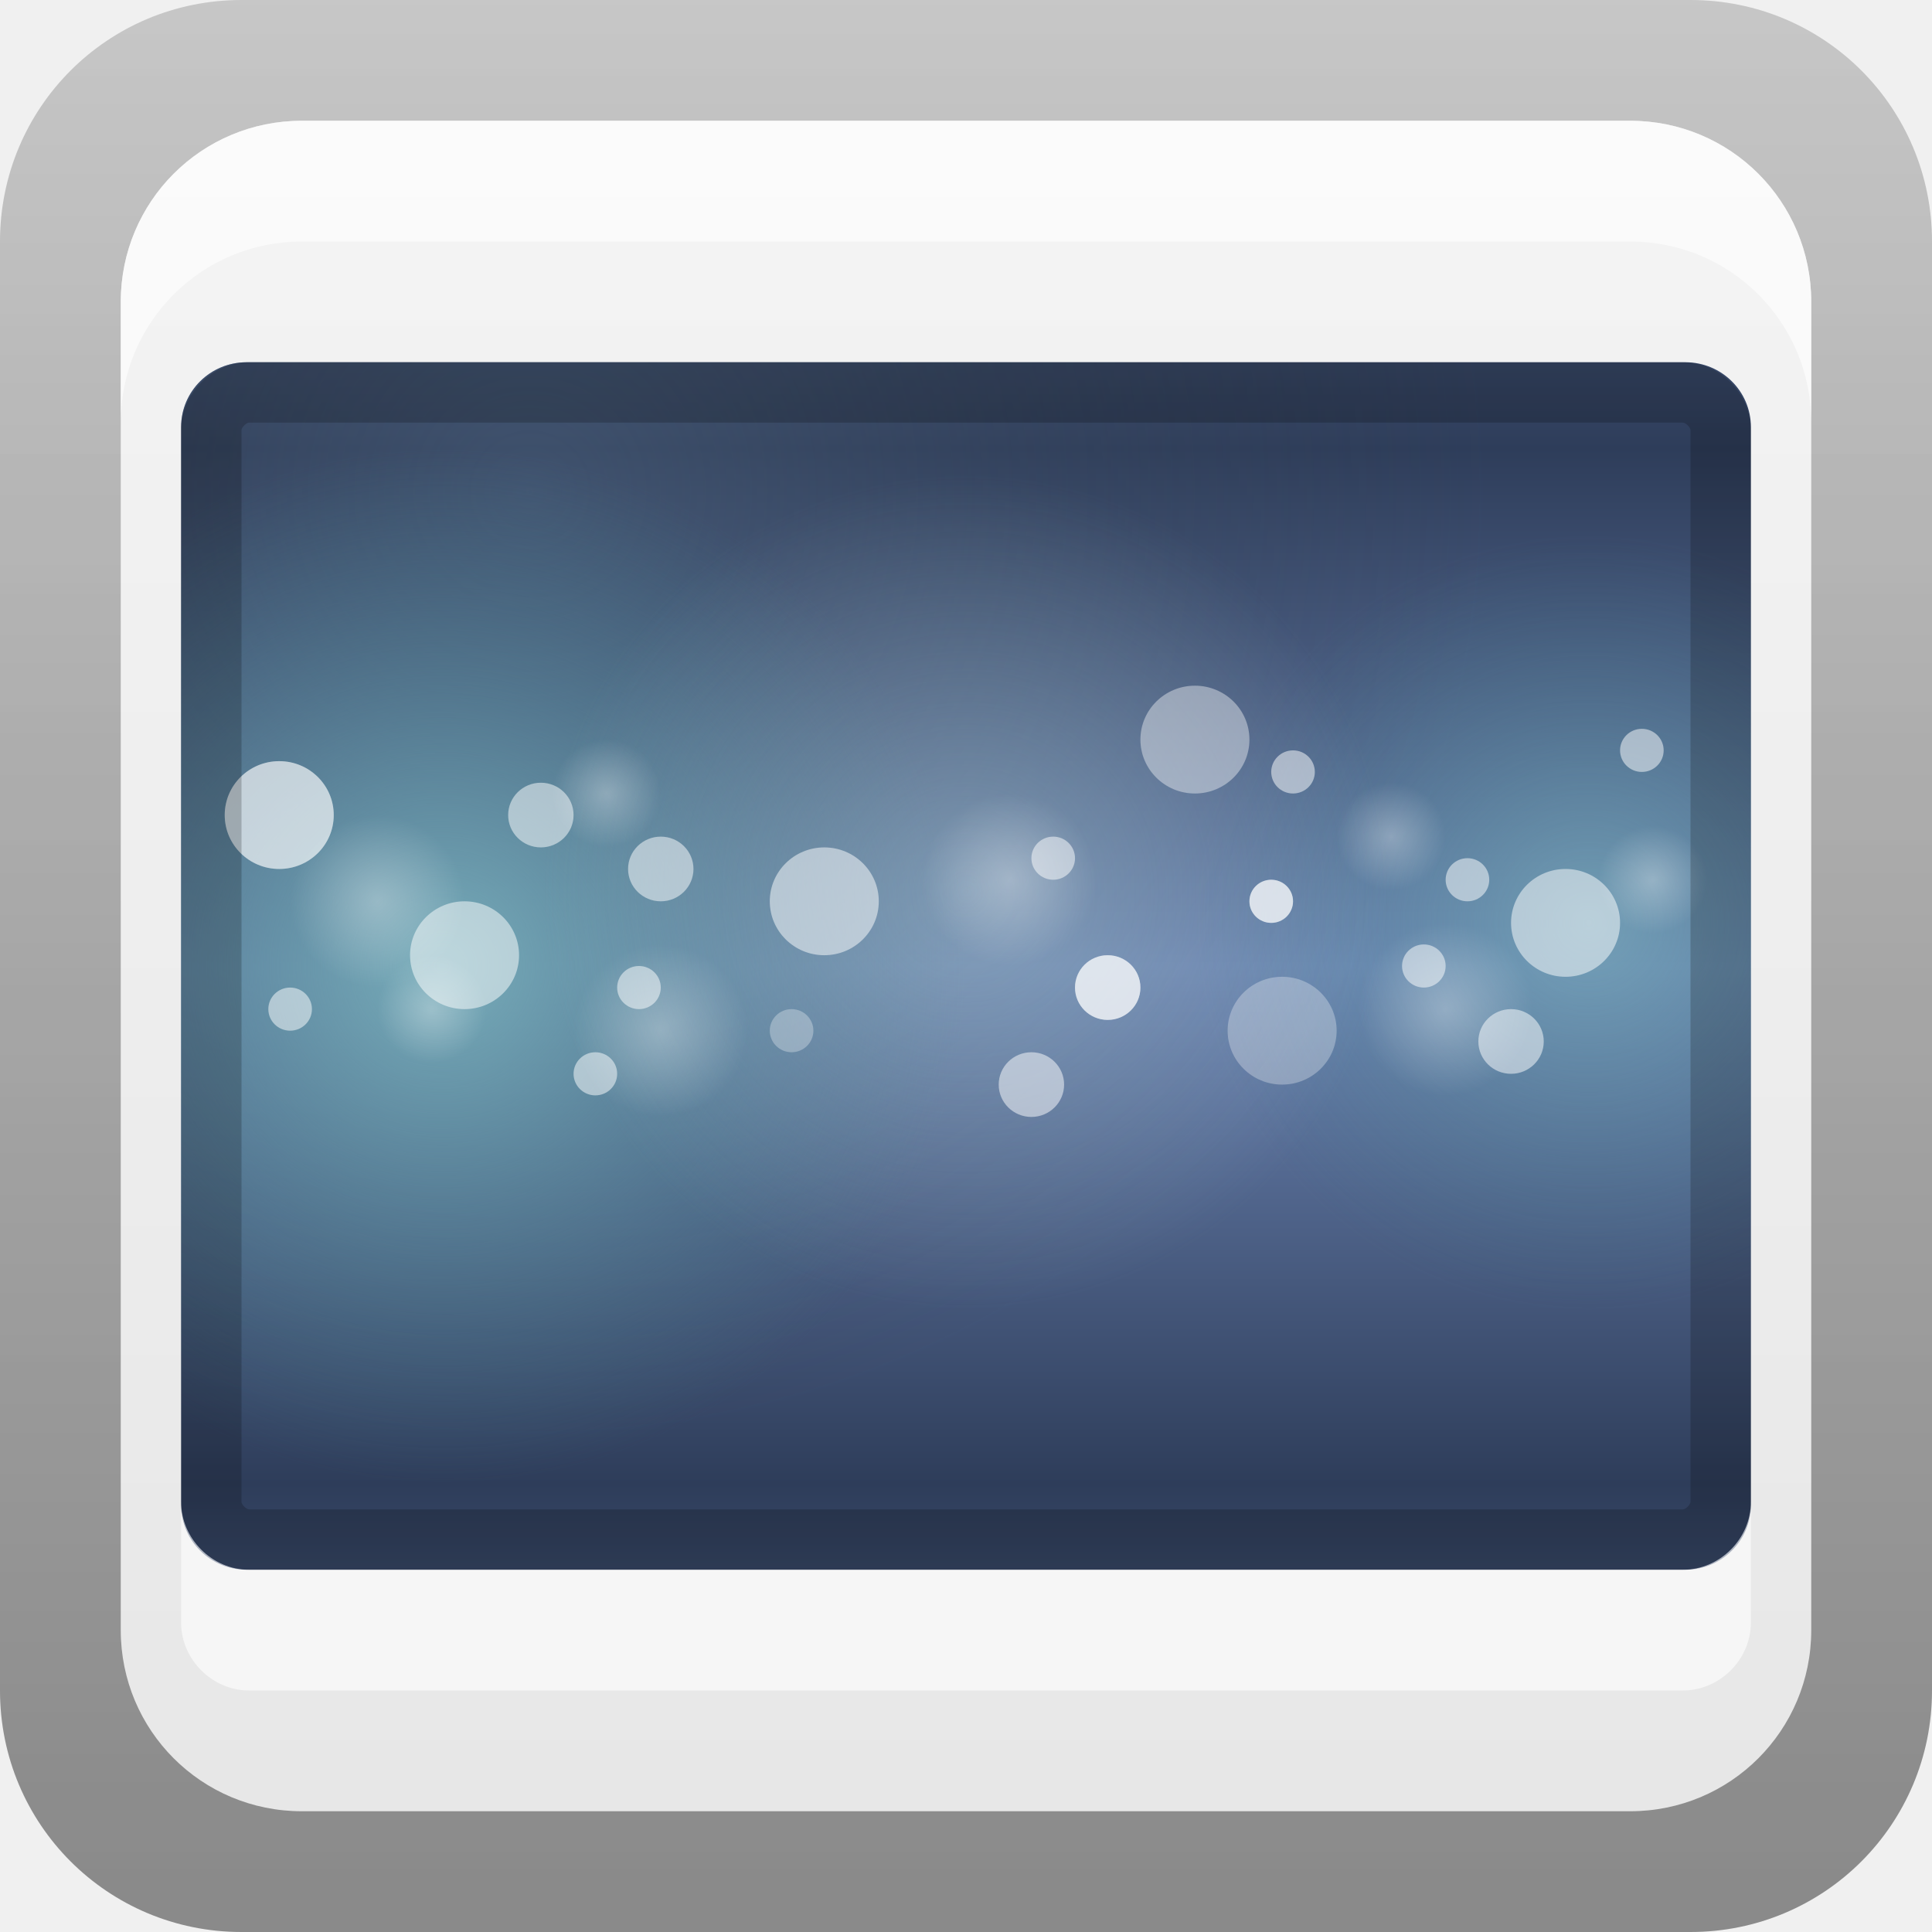
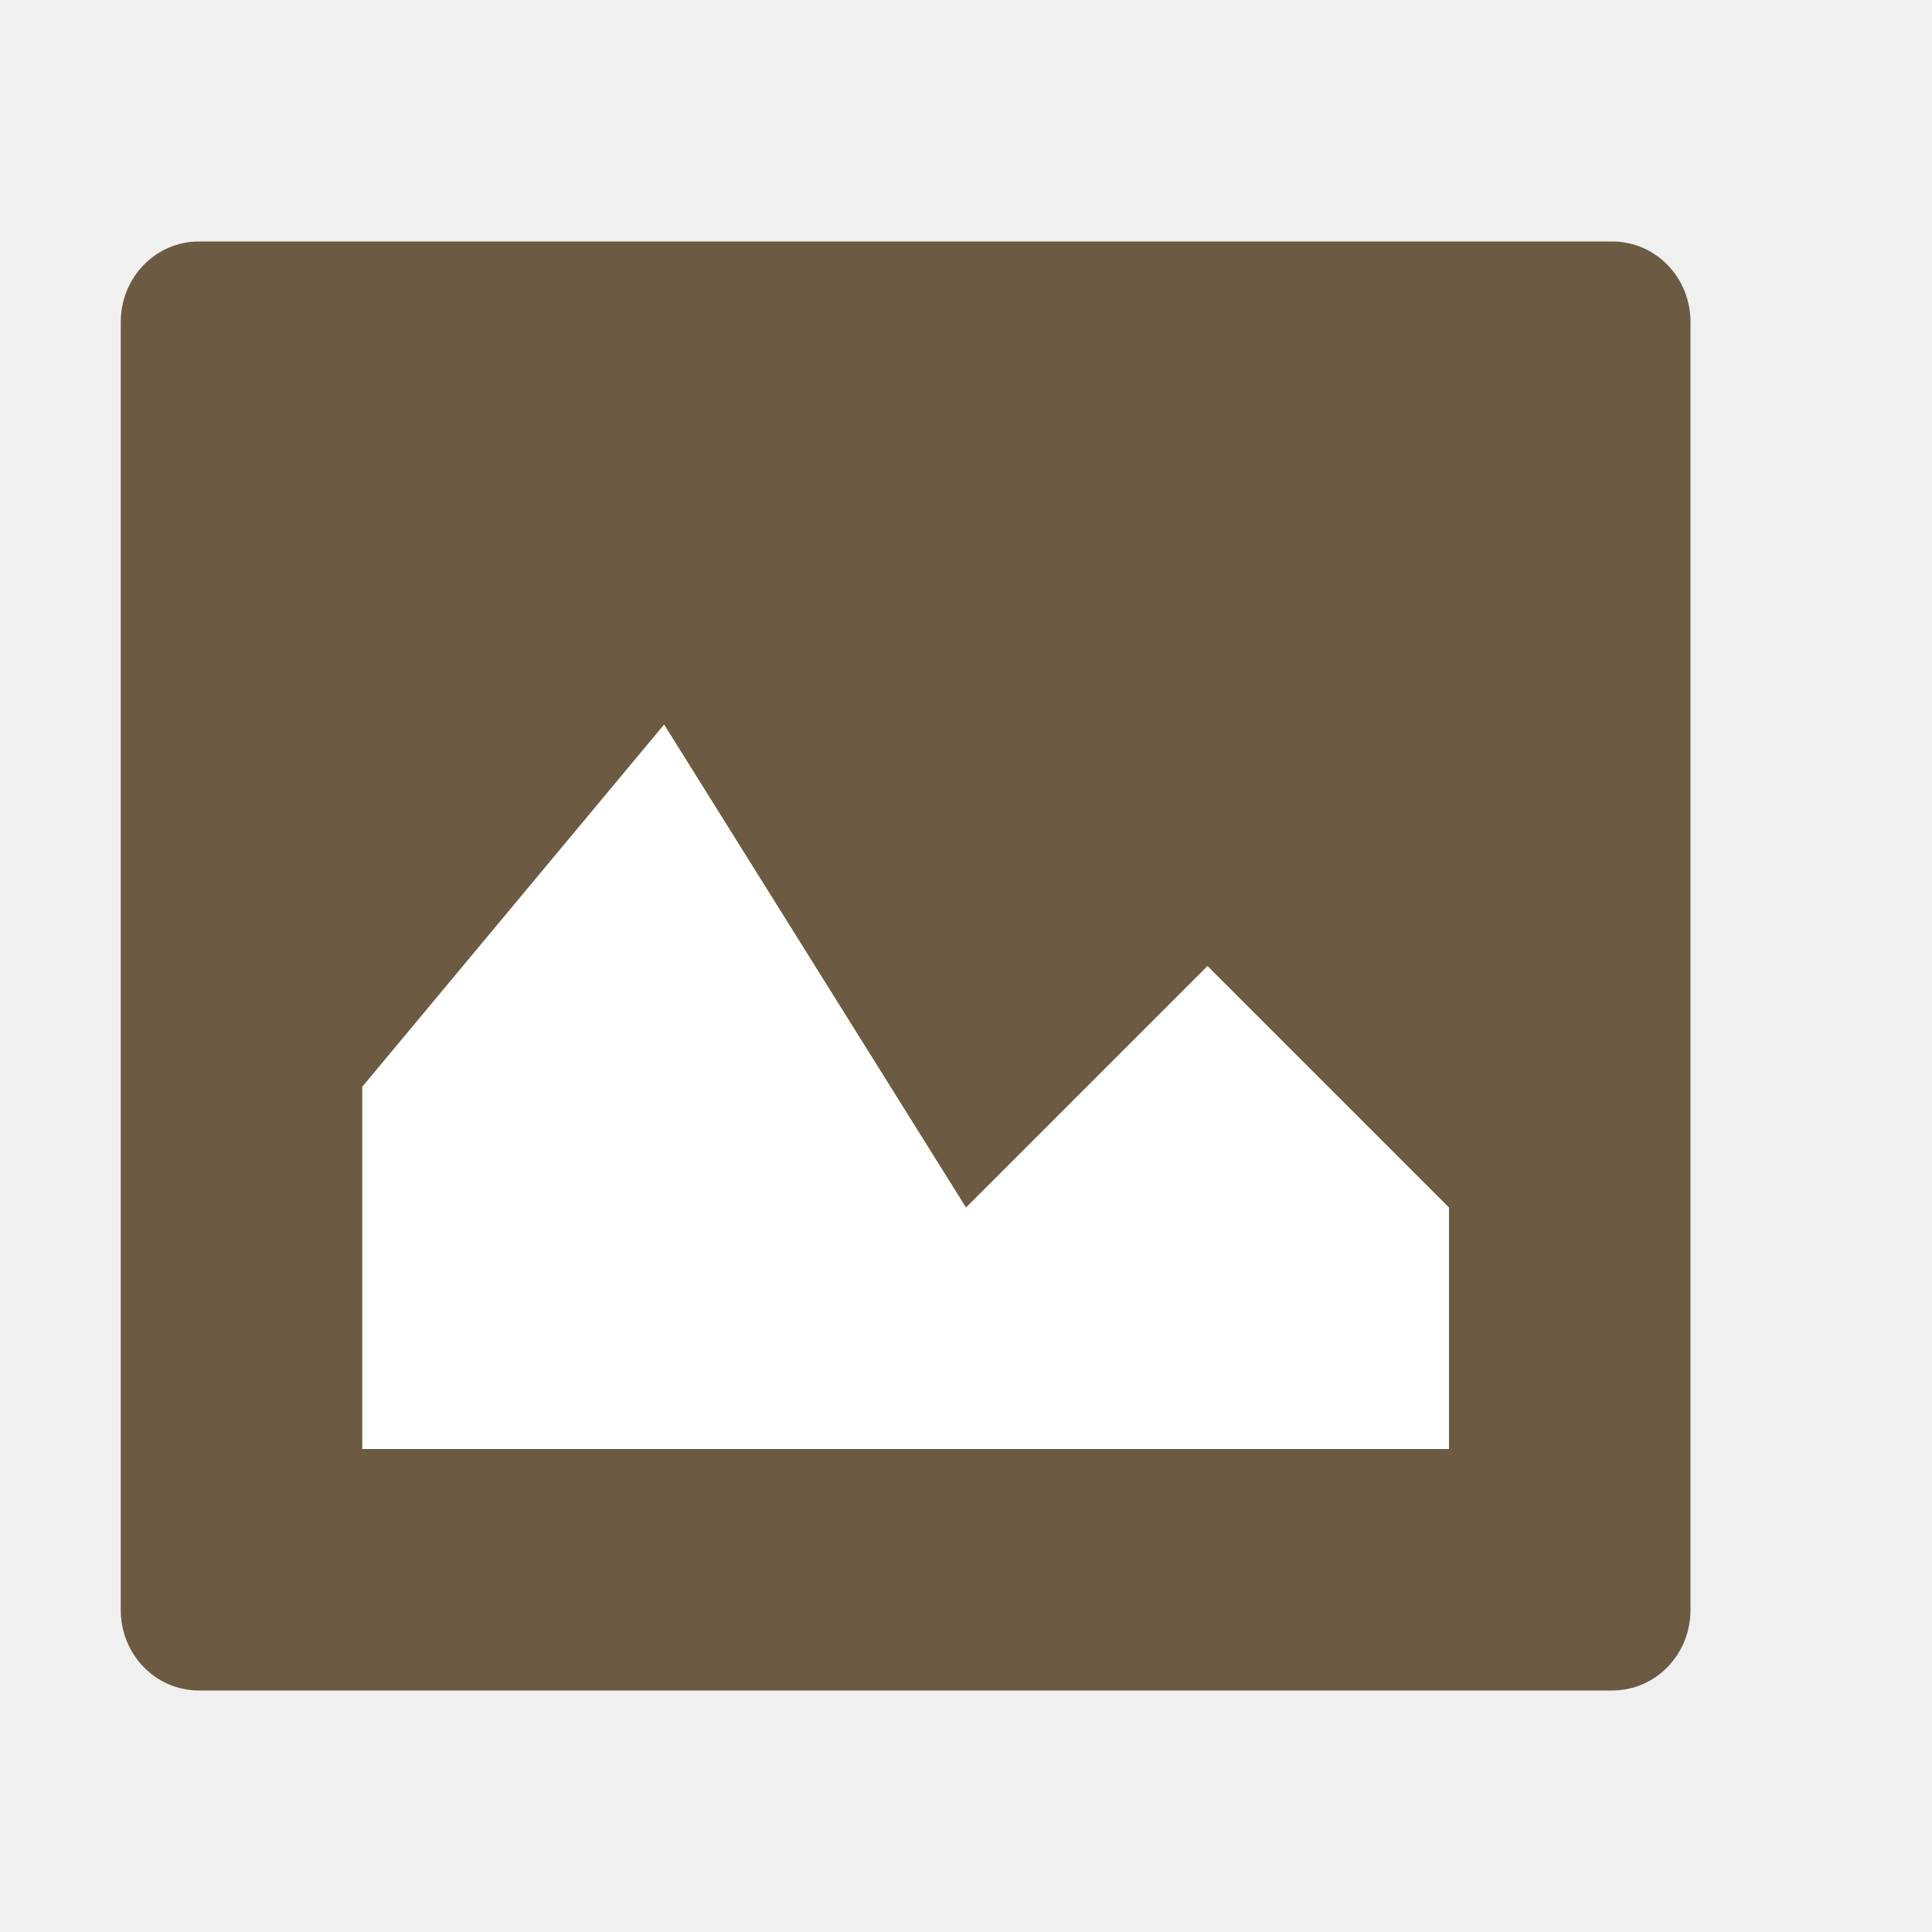
- <svg xmlns="http://www.w3.org/2000/svg" xmlns:xlink="http://www.w3.org/1999/xlink" width="16" height="16" id="svg2" version="1.0" style="display:inline">
-   <defs id="defs4">
-     <linearGradient id="linearGradient3327">
-       <stop style="stop-color:#000000;stop-opacity:1;" offset="0" id="stop3330" />
-       <stop style="stop-color:#000000;stop-opacity:0;" offset="1" id="stop3333" />
-     </linearGradient>
-     <linearGradient id="ButtonColor" x1="10.32" y1="21" x2="10.32" y2="0.999" gradientUnits="userSpaceOnUse">
-       <stop style="stop-color:#e6e6e6;stop-opacity:1;" offset="0" id="stop3189" />
-       <stop style="stop-color:#f5f5f5;stop-opacity:1;" offset="1" id="stop3191" />
-     </linearGradient>
-     <linearGradient xlink:href="#linearGradient3327" id="linearGradient3192" x1="9.057" y1="10.203" x2="9.057" y2="-12.199" gradientUnits="userSpaceOnUse" gradientTransform="translate(0,5.800655)" />
-     <linearGradient xlink:href="#ButtonColor" id="linearGradient3204" x1="1" y1="9" x2="15" y2="9" gradientUnits="userSpaceOnUse" gradientTransform="translate(-16,-1)" />
-     <linearGradient xlink:href="#ButtonColor" id="linearGradient3173" gradientUnits="userSpaceOnUse" gradientTransform="translate(-16,-1)" x1="1" y1="9" x2="15" y2="9" />
-     <linearGradient xlink:href="#ButtonColor" id="linearGradient3177" gradientUnits="userSpaceOnUse" gradientTransform="translate(-16,-1)" x1="1" y1="9" x2="15" y2="9" />
-     <linearGradient xlink:href="#ButtonColor" id="linearGradient3179" gradientUnits="userSpaceOnUse" gradientTransform="matrix(0,-1,1,0,-1,16)" x1="1" y1="9" x2="15" y2="9" />
-     <linearGradient xlink:href="#linearGradient3327" id="linearGradient3612" x1="8" y1="15" x2="8" y2="-1" gradientUnits="userSpaceOnUse" />
-     <linearGradient xlink:href="#ButtonColor-5" id="linearGradient3204-0" x1="1" y1="9" x2="16.956" y2="9" gradientUnits="userSpaceOnUse" gradientTransform="translate(-17,-2)" />
-     <linearGradient id="ButtonColor-5" x1="10.32" y1="21" x2="10.32" y2="0.999" gradientUnits="userSpaceOnUse">
-       <stop style="stop-color:#e6e6e6;stop-opacity:1;" offset="0" id="stop3189-0" />
-       <stop style="stop-color:#f5f5f5;stop-opacity:1;" offset="1" id="stop3191-2" />
-     </linearGradient>
-     <linearGradient y2="-19.304" x2="9.057" y1="10.203" x1="9.057" gradientTransform="translate(-0.499722,5.300655)" gradientUnits="userSpaceOnUse" id="linearGradient2897" xlink:href="#linearGradient3327-7" />
-     <linearGradient id="linearGradient3327-7">
-       <stop style="stop-color:#000000;stop-opacity:1;" offset="0" id="stop3330-6" />
-       <stop style="stop-color:#000000;stop-opacity:0;" offset="1" id="stop3333-8" />
-     </linearGradient>
-     <linearGradient y2="9" x2="16.956" y1="9" x1="1" gradientTransform="translate(-17,-2)" gradientUnits="userSpaceOnUse" id="linearGradient3767" xlink:href="#ButtonColor-5" />
-     <clipPath clipPathUnits="userSpaceOnUse" id="clipPath2952">
-       <rect style="opacity:0.652;color:#000000;fill:#ff0000;fill-opacity:1;fill-rule:nonzero;stroke:none;stroke-width:1;marker:none;visibility:visible;display:inline;overflow:visible;enable-background:accumulate" id="rect2954" width="72" height="56" x="12" y="20" rx="3" ry="3" />
-     </clipPath>
-     <linearGradient xlink:href="#linearGradient3940" id="linearGradient3938" x1="48" y1="48" x2="48" y2="72" gradientUnits="userSpaceOnUse" spreadMethod="reflect" />
-     <linearGradient id="linearGradient3940">
-       <stop id="stop3942" offset="0" style="stop-color:#5184cf;stop-opacity:1" />
-       <stop id="stop3944" offset="1" style="stop-color:#123a76;stop-opacity:1" />
-     </linearGradient>
-     <radialGradient xlink:href="#linearGradient3928" id="radialGradient3934" cx="56" cy="24" fx="56" fy="24" r="16" gradientUnits="userSpaceOnUse" />
-     <linearGradient id="linearGradient3928">
-       <stop style="stop-color:#00ce99;stop-opacity:1;" offset="0" id="stop3930" />
-       <stop style="stop-color:#00805f;stop-opacity:0;" offset="1" id="stop3932" />
-     </linearGradient>
-     <radialGradient xlink:href="#linearGradient3751" id="radialGradient3867" gradientUnits="userSpaceOnUse" cx="60.563" cy="49.721" fx="60.563" fy="49.721" r="19.437" />
-     <linearGradient id="linearGradient3751">
-       <stop style="stop-color:#80e5ff;stop-opacity:1;" offset="0" id="stop3754" />
-       <stop id="stop3869" offset="0.5" style="stop-color:#80e5ff;stop-opacity:0.403;" />
-       <stop style="stop-color:#80e5ff;stop-opacity:0;" offset="1" id="stop3756" />
-     </linearGradient>
-     <radialGradient xlink:href="#linearGradient3739" id="radialGradient3747" cx="47.977" cy="64.058" fx="47.977" fy="64.058" r="24.023" gradientUnits="userSpaceOnUse" />
-     <linearGradient id="linearGradient3739">
-       <stop style="stop-color:#5fbcd3;stop-opacity:1;" offset="0" id="stop3742" />
-       <stop style="stop-color:#5fbcd3;stop-opacity:0;" offset="1" id="stop3745" />
-     </linearGradient>
-     <radialGradient xlink:href="#linearGradient3751" id="radialGradient3758" cx="60.563" cy="49.721" fx="60.563" fy="49.721" r="19.437" gradientUnits="userSpaceOnUse" />
-     <linearGradient id="linearGradient3888">
-       <stop style="stop-color:#80e5ff;stop-opacity:1;" offset="0" id="stop3890" />
-       <stop id="stop3892" offset="0.5" style="stop-color:#80e5ff;stop-opacity:0.403;" />
-       <stop style="stop-color:#80e5ff;stop-opacity:0;" offset="1" id="stop3894" />
-     </linearGradient>
-     <radialGradient xlink:href="#linearGradient3827" id="radialGradient3833" cx="58.5" cy="37.5" fx="58.5" fy="37.5" r="2.5" gradientUnits="userSpaceOnUse" />
-     <linearGradient id="linearGradient3827">
-       <stop style="stop-color:#ffffff;stop-opacity:1;" offset="0" id="stop3829" />
-       <stop style="stop-color:#ffffff;stop-opacity:0;" offset="1" id="stop3831" />
-     </linearGradient>
-     <radialGradient xlink:href="#linearGradient3827" id="radialGradient3837" gradientUnits="userSpaceOnUse" cx="58.5" cy="37.5" fx="58.5" fy="37.5" r="2.5" />
-     <radialGradient xlink:href="#linearGradient3827" id="radialGradient3841" gradientUnits="userSpaceOnUse" cx="58.5" cy="37.5" fx="58.5" fy="37.5" r="2.5" />
-     <radialGradient xlink:href="#linearGradient3827" id="radialGradient3845" gradientUnits="userSpaceOnUse" cx="58.5" cy="37.5" fx="58.5" fy="37.5" r="2.5" />
-     <radialGradient xlink:href="#linearGradient3827" id="radialGradient3849" gradientUnits="userSpaceOnUse" cx="58.5" cy="37.5" fx="58.5" fy="37.5" r="2.5" />
-     <radialGradient xlink:href="#linearGradient3827" id="radialGradient3853" gradientUnits="userSpaceOnUse" cx="58.5" cy="37.5" fx="58.5" fy="37.5" r="2.5" />
-     <radialGradient xlink:href="#linearGradient3827" id="radialGradient3857" gradientUnits="userSpaceOnUse" cx="58.5" cy="37.5" fx="58.5" fy="37.5" r="2.5" />
-     <radialGradient xlink:href="#linearGradient3827" id="radialGradient3861" gradientUnits="userSpaceOnUse" cx="58.5" cy="37.5" fx="58.5" fy="37.5" r="2.5" />
-     <linearGradient xlink:href="#ButtonColor-5" id="linearGradient4012" gradientUnits="userSpaceOnUse" gradientTransform="matrix(0,-1,1,0,-2,17)" x1="1" y1="9" x2="16.956" y2="9" />
-     <clipPath clipPathUnits="userSpaceOnUse" id="clipPath2950">
-       <rect style="opacity:0.652;color:#000000;fill:#ff0000;fill-opacity:1;fill-rule:nonzero;stroke:none;stroke-width:1;marker:none;visibility:visible;display:inline;overflow:visible;enable-background:accumulate" id="rect2952" width="72" height="56" x="12" y="20" rx="3" ry="3" />
-     </clipPath>
-     <linearGradient xlink:href="#linearGradient3940-2" id="linearGradient3938-1" x1="48" y1="48" x2="48" y2="72" gradientUnits="userSpaceOnUse" spreadMethod="reflect" />
-     <linearGradient id="linearGradient3940-2">
-       <stop id="stop3942-6" offset="0" style="stop-color:#6c85b4;stop-opacity:1;" />
-       <stop id="stop3944-2" offset="1" style="stop-color:#2e3d5a;stop-opacity:1;" />
-     </linearGradient>
-     <radialGradient xlink:href="#linearGradient3928-8" id="radialGradient3934-1" cx="56" cy="24" fx="56" fy="24" r="16" gradientUnits="userSpaceOnUse" />
-     <linearGradient id="linearGradient3928-8">
-       <stop style="stop-color:#4f657f;stop-opacity:1;" offset="0" id="stop3930-3" />
-       <stop style="stop-color:#343d4c;stop-opacity:0;" offset="1" id="stop3932-8" />
-     </linearGradient>
-     <radialGradient xlink:href="#linearGradient3739-4" id="radialGradient3867-5" gradientUnits="userSpaceOnUse" cx="60.563" cy="49.721" fx="60.563" fy="49.721" r="19.437" />
-     <linearGradient id="linearGradient3739-4">
-       <stop style="stop-color:#78adba;stop-opacity:1;" offset="0" id="stop3742-1" />
-       <stop style="stop-color:#467e8c;stop-opacity:0;" offset="1" id="stop3745-4" />
-     </linearGradient>
-     <radialGradient xlink:href="#linearGradient3739-4" id="radialGradient3747-4" cx="47.977" cy="64.058" fx="47.977" fy="64.058" r="24.023" gradientUnits="userSpaceOnUse" />
-     <linearGradient id="linearGradient3002">
-       <stop style="stop-color:#78adba;stop-opacity:1;" offset="0" id="stop3004" />
-       <stop style="stop-color:#467e8c;stop-opacity:0;" offset="1" id="stop3006" />
-     </linearGradient>
-     <radialGradient xlink:href="#linearGradient3751-7" id="radialGradient3758-0" cx="60.563" cy="49.721" fx="60.563" fy="49.721" r="19.437" gradientUnits="userSpaceOnUse" />
-     <linearGradient id="linearGradient3751-7">
-       <stop style="stop-color:#aaccd5;stop-opacity:1;" offset="0" id="stop3754-7" />
-       <stop style="stop-color:#abcbd4;stop-opacity:0;" offset="1" id="stop3756-7" />
-     </linearGradient>
-     <radialGradient xlink:href="#linearGradient3827-4" id="radialGradient3833-2" cx="58.5" cy="37.5" fx="58.5" fy="37.5" r="2.5" gradientUnits="userSpaceOnUse" />
-     <linearGradient id="linearGradient3827-4">
-       <stop style="stop-color:#ffffff;stop-opacity:1;" offset="0" id="stop3829-0" />
-       <stop style="stop-color:#ffffff;stop-opacity:0;" offset="1" id="stop3831-3" />
-     </linearGradient>
-     <radialGradient xlink:href="#linearGradient3827-4" id="radialGradient3837-0" gradientUnits="userSpaceOnUse" cx="58.5" cy="37.5" fx="58.5" fy="37.5" r="2.5" />
-     <radialGradient xlink:href="#linearGradient3827-4" id="radialGradient3841-1" gradientUnits="userSpaceOnUse" cx="58.5" cy="37.5" fx="58.5" fy="37.5" r="2.5" />
-     <radialGradient xlink:href="#linearGradient3827-4" id="radialGradient3845-3" gradientUnits="userSpaceOnUse" cx="58.5" cy="37.5" fx="58.5" fy="37.5" r="2.5" />
-     <radialGradient xlink:href="#linearGradient3827-4" id="radialGradient3849-5" gradientUnits="userSpaceOnUse" cx="58.5" cy="37.5" fx="58.5" fy="37.5" r="2.5" />
-     <radialGradient xlink:href="#linearGradient3827-4" id="radialGradient3853-4" gradientUnits="userSpaceOnUse" cx="58.5" cy="37.5" fx="58.5" fy="37.5" r="2.5" />
-     <radialGradient xlink:href="#linearGradient3827-4" id="radialGradient3857-6" gradientUnits="userSpaceOnUse" cx="58.5" cy="37.5" fx="58.5" fy="37.5" r="2.5" />
-     <radialGradient xlink:href="#linearGradient3827-4" id="radialGradient3861-1" gradientUnits="userSpaceOnUse" cx="58.5" cy="37.5" fx="58.5" fy="37.5" r="2.5" />
-   </defs>
-   <g id="layer1">
-     <rect ry="2" rx="2" y="0" x="-16" height="16" width="16" id="rect3196" style="fill:url(#linearGradient3767);fill-opacity:1;fill-rule:nonzero;stroke:none;display:inline" transform="matrix(0,-1,1,0,0,0)" />
-     <path style="opacity:0.4;fill:url(#linearGradient2897);fill-opacity:1;fill-rule:nonzero;stroke:none;display:inline" d="M 2,0 C 0.892,0 0,0.892 0,2 l 0,12 c 0,1.108 0.892,2 2,2 l 12,0 c 1.108,0 2,-0.892 2,-2 L 16,2 C 16,0.892 15.108,0 14,0 L 2,0 z m 0.5,1 11,0 C 14.331,1 15,1.669 15,2.5 l 0,11 c 0,0.831 -0.669,1.5 -1.5,1.5 l -11,0 C 1.669,15 1,14.331 1,13.5 L 1,2.5 C 1,1.669 1.669,1 2.5,1 z" id="rect2410" />
-     <path style="opacity:0.6;fill:#ffffff;fill-opacity:1;stroke:none;display:inline" d="M 2.5,1 C 1.669,1 1,1.669 1,2.5 l 0,1 C 1,2.669 1.669,2 2.5,2 l 11,0 C 14.331,2 15,2.669 15,3.5 l 0,-1 C 15,1.669 14.331,1 13.5,1 l -11,0 z" id="rect3770" />
-     <rect style="opacity:0.6;color:#000000;fill:#ff0000;fill-opacity:1;fill-rule:nonzero;stroke:none;stroke-width:0.5;marker:none;visibility:visible;display:inline;overflow:visible;enable-background:accumulate" id="rect3179" width="13" height="10" x="-18.5" y="3" rx="0.552" ry="0.552" />
-   </g>
-   <g id="layer2">
-     <g transform="matrix(0.1805556,0,0,0.1785714,-0.6666667,-0.5714286)" style="display:inline" id="g3871" clip-path="url(#clipPath2950)">
-       <rect style="color:#000000;fill:url(#linearGradient3938-1);fill-opacity:1;fill-rule:nonzero;stroke:none;stroke-width:1;marker:none;visibility:visible;display:inline;overflow:visible;enable-background:accumulate" id="rect3966" width="72" height="56" x="12" y="20" />
-       <path style="opacity:0.5;color:#000000;fill:url(#radialGradient3934-1);fill-opacity:1;fill-rule:nonzero;stroke:none;stroke-width:1;marker:none;visibility:visible;display:inline;overflow:visible;enable-background:accumulate" id="path3918" d="M 72,24 C 72,32.837 64.837,40 56,40 47.163,40 40,32.837 40,24 40,15.163 47.163,8 56,8 c 8.837,0 16,7.163 16,16 z" transform="matrix(2.75,0,0,2.75,-126,-40)" />
-       <path style="opacity:0.697;color:#000000;fill:url(#radialGradient3867-5);fill-opacity:1;fill-rule:nonzero;stroke:none;stroke-width:1;marker:none;visibility:visible;display:inline;overflow:visible;enable-background:accumulate" id="path3865" d="m 80,49.721 c 0,10.735 -8.702,19.437 -19.437,19.437 -10.735,0 -19.437,-8.702 -19.437,-19.437 0,-10.735 8.702,-19.437 19.437,-19.437 C 71.298,30.284 80,38.986 80,49.721 z" transform="matrix(0.9260636,0,0,0.9260636,20.47781,-0.04448889)" />
-       <path transform="translate(-24,-16.05767)" d="m 72,64.058 c 0,13.267 -10.755,24.023 -24.023,24.023 -13.267,0 -24.023,-10.755 -24.023,-24.023 0,-13.267 10.755,-24.023 24.023,-24.023 13.267,0 24.023,10.755 24.023,24.023 z" id="path3737" style="color:#000000;fill:url(#radialGradient3747-4);fill-opacity:1;fill-rule:nonzero;stroke:none;stroke-width:1;marker:none;visibility:visible;display:inline;overflow:visible;enable-background:accumulate" />
-       <path transform="translate(-12.56289,-5.157768)" d="m 80,49.721 c 0,10.735 -8.702,19.437 -19.437,19.437 -10.735,0 -19.437,-8.702 -19.437,-19.437 0,-10.735 8.702,-19.437 19.437,-19.437 C 71.298,30.284 80,38.986 80,49.721 z" id="path3749" style="opacity:0.434;color:#000000;fill:url(#radialGradient3758-0);fill-opacity:1;fill-rule:nonzero;stroke:none;stroke-width:1;marker:none;visibility:visible;display:inline;overflow:visible;enable-background:accumulate" />
-       <path d="M 61,37.5 C 61,38.881 59.881,40 58.5,40 57.119,40 56,38.881 56,37.5 56,36.119 57.119,35 58.5,35 c 1.381,0 2.5,1.119 2.5,2.5 z" id="path3779" style="opacity:0.4;color:#000000;fill:#ffffff;fill-opacity:1;fill-rule:nonzero;stroke:none;stroke-width:1;marker:none;visibility:visible;display:inline;overflow:visible;enable-background:accumulate" />
-       <path transform="translate(-33.5,10)" style="opacity:0.504;color:#000000;fill:#ffffff;fill-opacity:1;fill-rule:nonzero;stroke:none;stroke-width:1;marker:none;visibility:visible;display:inline;overflow:visible;enable-background:accumulate" id="path3781" d="M 61,37.5 C 61,38.881 59.881,40 58.5,40 57.119,40 56,38.881 56,37.5 56,36.119 57.119,35 58.5,35 c 1.381,0 2.5,1.119 2.5,2.5 z" />
-       <path d="M 61,37.5 C 61,38.881 59.881,40 58.5,40 57.119,40 56,38.881 56,37.5 56,36.119 57.119,35 58.5,35 c 1.381,0 2.5,1.119 2.5,2.5 z" id="path3783" style="opacity:0.3;color:#000000;fill:#ffffff;fill-opacity:1;fill-rule:nonzero;stroke:none;stroke-width:1;marker:none;visibility:visible;display:inline;overflow:visible;enable-background:accumulate" transform="translate(4,13.5)" />
-       <path transform="translate(17,8.5)" style="opacity:0.504;color:#000000;fill:#ffffff;fill-opacity:1;fill-rule:nonzero;stroke:none;stroke-width:1;marker:none;visibility:visible;display:inline;overflow:visible;enable-background:accumulate" id="path3785" d="M 61,37.5 C 61,38.881 59.881,40 58.5,40 57.119,40 56,38.881 56,37.5 56,36.119 57.119,35 58.5,35 c 1.381,0 2.5,1.119 2.5,2.5 z" />
-       <path d="M 61,37.5 C 61,38.881 59.881,40 58.5,40 57.119,40 56,38.881 56,37.5 56,36.119 57.119,35 58.5,35 c 1.381,0 2.5,1.119 2.5,2.5 z" id="path3787" style="opacity:0.504;color:#000000;fill:#ffffff;fill-opacity:1;fill-rule:nonzero;stroke:none;stroke-width:1;marker:none;visibility:visible;display:inline;overflow:visible;enable-background:accumulate" transform="translate(-17,7.5)" />
-       <path transform="translate(-42,3.5)" style="opacity:0.504;color:#000000;fill:#ffffff;fill-opacity:1;fill-rule:nonzero;stroke:none;stroke-width:1;marker:none;visibility:visible;display:inline;overflow:visible;enable-background:accumulate" id="path3789" d="M 61,37.5 C 61,38.881 59.881,40 58.5,40 57.119,40 56,38.881 56,37.5 56,36.119 57.119,35 58.5,35 c 1.381,0 2.5,1.119 2.5,2.5 z" />
-       <path d="M 61,37.5 C 61,38.881 59.881,40 58.5,40 57.119,40 56,38.881 56,37.5 56,36.119 57.119,35 58.5,35 c 1.381,0 2.5,1.119 2.5,2.5 z" id="path3791" style="opacity:0.3;color:#000000;fill:#ffffff;fill-opacity:1;fill-rule:nonzero;stroke:none;stroke-width:1;marker:none;visibility:visible;display:inline;overflow:visible;enable-background:accumulate" transform="translate(-42,3.5)" />
-       <path transform="matrix(0.4,0,0,0.4,-6.4,35)" style="opacity:0.504;color:#000000;fill:#ffffff;fill-opacity:1;fill-rule:nonzero;stroke:none;stroke-width:1;marker:none;visibility:visible;display:inline;overflow:visible;enable-background:accumulate" id="path3793" d="M 61,37.5 C 61,38.881 59.881,40 58.5,40 57.119,40 56,38.881 56,37.5 56,36.119 57.119,35 58.5,35 c 1.381,0 2.5,1.119 2.5,2.5 z" />
-       <path d="M 61,37.5 C 61,38.881 59.881,40 58.5,40 57.119,40 56,38.881 56,37.5 56,36.119 57.119,35 58.5,35 c 1.381,0 2.5,1.119 2.5,2.5 z" id="path3795" style="opacity:0.504;color:#000000;fill:#ffffff;fill-opacity:1;fill-rule:nonzero;stroke:none;stroke-width:1;marker:none;visibility:visible;display:inline;overflow:visible;enable-background:accumulate" transform="matrix(0.4,0,0,0.4,7.6,38)" />
-       <path transform="matrix(0.4,0,0,0.4,9.6,34)" style="opacity:0.504;color:#000000;fill:#ffffff;fill-opacity:1;fill-rule:nonzero;stroke:none;stroke-width:1;marker:none;visibility:visible;display:inline;overflow:visible;enable-background:accumulate" id="path3797" d="M 61,37.5 C 61,38.881 59.881,40 58.5,40 57.119,40 56,38.881 56,37.5 56,36.119 57.119,35 58.5,35 c 1.381,0 2.5,1.119 2.5,2.5 z" />
-       <path d="M 61,37.5 C 61,38.881 59.881,40 58.5,40 57.119,40 56,38.881 56,37.5 56,36.119 57.119,35 58.5,35 c 1.381,0 2.5,1.119 2.5,2.5 z" id="path3799" style="opacity:0.3;color:#000000;fill:#ffffff;fill-opacity:1;fill-rule:nonzero;stroke:none;stroke-width:1;marker:none;visibility:visible;display:inline;overflow:visible;enable-background:accumulate" transform="matrix(0.4,0,0,0.4,16.6,36)" />
-       <path transform="matrix(0.4,0,0,0.4,28.6,28)" style="opacity:0.504;color:#000000;fill:#ffffff;fill-opacity:1;fill-rule:nonzero;stroke:none;stroke-width:1;marker:none;visibility:visible;display:inline;overflow:visible;enable-background:accumulate" id="path3801" d="M 61,37.5 C 61,38.881 59.881,40 58.5,40 57.119,40 56,38.881 56,37.5 56,36.119 57.119,35 58.5,35 c 1.381,0 2.5,1.119 2.5,2.5 z" />
-       <path d="M 61,37.5 C 61,38.881 59.881,40 58.5,40 57.119,40 56,38.881 56,37.5 56,36.119 57.119,35 58.5,35 c 1.381,0 2.5,1.119 2.5,2.5 z" id="path3803" style="opacity:0.504;color:#000000;fill:#ffffff;fill-opacity:1;fill-rule:nonzero;stroke:none;stroke-width:1;marker:none;visibility:visible;display:inline;overflow:visible;enable-background:accumulate" transform="matrix(0.4,0,0,0.4,45.6,33)" />
-       <path transform="matrix(0.4,0,0,0.4,47.6,29)" style="opacity:0.504;color:#000000;fill:#ffffff;fill-opacity:1;fill-rule:nonzero;stroke:none;stroke-width:1;marker:none;visibility:visible;display:inline;overflow:visible;enable-background:accumulate" id="path3805" d="M 61,37.5 C 61,38.881 59.881,40 58.5,40 57.119,40 56,38.881 56,37.5 56,36.119 57.119,35 58.5,35 c 1.381,0 2.5,1.119 2.5,2.5 z" />
-       <path d="M 61,37.5 C 61,38.881 59.881,40 58.5,40 57.119,40 56,38.881 56,37.5 56,36.119 57.119,35 58.5,35 c 1.381,0 2.5,1.119 2.5,2.5 z" id="path3807" style="opacity:0.504;color:#000000;fill:#ffffff;fill-opacity:1;fill-rule:nonzero;stroke:none;stroke-width:1;marker:none;visibility:visible;display:inline;overflow:visible;enable-background:accumulate" transform="matrix(0.4,0,0,0.4,55.6,23)" />
-       <path transform="matrix(0.4,0,0,0.4,38.6,30)" style="opacity:0.504;color:#000000;fill:#ffffff;fill-opacity:1;fill-rule:nonzero;stroke:none;stroke-width:1;marker:none;visibility:visible;display:inline;overflow:visible;enable-background:accumulate" id="path3809" d="M 61,37.5 C 61,38.881 59.881,40 58.5,40 57.119,40 56,38.881 56,37.5 56,36.119 57.119,35 58.5,35 c 1.381,0 2.5,1.119 2.5,2.5 z" />
-       <path d="M 61,37.5 C 61,38.881 59.881,40 58.5,40 57.119,40 56,38.881 56,37.5 56,36.119 57.119,35 58.5,35 c 1.381,0 2.5,1.119 2.5,2.5 z" id="path3811" style="opacity:0.504;color:#000000;fill:#ffffff;fill-opacity:1;fill-rule:nonzero;stroke:none;stroke-width:1;marker:none;visibility:visible;display:inline;overflow:visible;enable-background:accumulate" transform="matrix(0.4,0,0,0.4,38.6,30)" />
-       <path d="M 61,37.5 C 61,38.881 59.881,40 58.5,40 57.119,40 56,38.881 56,37.5 56,36.119 57.119,35 58.5,35 c 1.381,0 2.5,1.119 2.5,2.5 z" id="path3813" style="opacity:0.504;color:#000000;fill:#ffffff;fill-opacity:1;fill-rule:nonzero;stroke:none;stroke-width:1;marker:none;visibility:visible;display:inline;overflow:visible;enable-background:accumulate" transform="matrix(0.6,0,0,0.6,-1.1,21)" />
-       <path transform="matrix(0.6,0,0,0.6,-6.6,18.5)" style="opacity:0.504;color:#000000;fill:#ffffff;fill-opacity:1;fill-rule:nonzero;stroke:none;stroke-width:1;marker:none;visibility:visible;display:inline;overflow:visible;enable-background:accumulate" id="path3815" d="M 61,37.5 C 61,38.881 59.881,40 58.5,40 57.119,40 56,38.881 56,37.5 56,36.119 57.119,35 58.5,35 c 1.381,0 2.5,1.119 2.5,2.5 z" />
-       <path d="M 61,37.5 C 61,38.881 59.881,40 58.5,40 57.119,40 56,38.881 56,37.5 56,36.119 57.119,35 58.5,35 c 1.381,0 2.5,1.119 2.5,2.5 z" id="path3817" style="opacity:0.504;color:#000000;fill:#ffffff;fill-opacity:1;fill-rule:nonzero;stroke:none;stroke-width:1;marker:none;visibility:visible;display:inline;overflow:visible;enable-background:accumulate" transform="matrix(0.6,0,0,0.6,15.9,31)" />
-       <path transform="matrix(0.6,0,0,0.6,19.4,26.5)" style="opacity:0.504;color:#000000;fill:#ffffff;fill-opacity:1;fill-rule:nonzero;stroke:none;stroke-width:1;marker:none;visibility:visible;display:inline;overflow:visible;enable-background:accumulate" id="path3819" d="M 61,37.5 C 61,38.881 59.881,40 58.5,40 57.119,40 56,38.881 56,37.5 56,36.119 57.119,35 58.5,35 c 1.381,0 2.5,1.119 2.5,2.5 z" />
-       <path d="M 61,37.5 C 61,38.881 59.881,40 58.5,40 57.119,40 56,38.881 56,37.5 56,36.119 57.119,35 58.5,35 c 1.381,0 2.5,1.119 2.5,2.5 z" id="path3821" style="opacity:0.504;color:#000000;fill:#ffffff;fill-opacity:1;fill-rule:nonzero;stroke:none;stroke-width:1;marker:none;visibility:visible;display:inline;overflow:visible;enable-background:accumulate" transform="matrix(0.6,0,0,0.6,19.4,26.5)" />
-       <path transform="matrix(0.6,0,0,0.6,37.9,29)" style="opacity:0.504;color:#000000;fill:#ffffff;fill-opacity:1;fill-rule:nonzero;stroke:none;stroke-width:1;marker:none;visibility:visible;display:inline;overflow:visible;enable-background:accumulate" id="path3823" d="M 61,37.5 C 61,38.881 59.881,40 58.5,40 57.119,40 56,38.881 56,37.5 56,36.119 57.119,35 58.5,35 c 1.381,0 2.5,1.119 2.5,2.5 z" />
-       <path transform="matrix(1.6,0,0,1.6,-43.6,-16)" style="opacity:0.3;color:#000000;fill:url(#radialGradient3833-2);fill-opacity:1;fill-rule:nonzero;stroke:none;stroke-width:1;marker:none;visibility:visible;display:inline;overflow:visible;enable-background:accumulate" id="path3825" d="M 61,37.5 C 61,38.881 59.881,40 58.5,40 57.119,40 56,38.881 56,37.5 56,36.119 57.119,35 58.5,35 c 1.381,0 2.5,1.119 2.5,2.5 z" />
-       <path d="M 61,37.5 C 61,38.881 59.881,40 58.5,40 57.119,40 56,38.881 56,37.5 56,36.119 57.119,35 58.5,35 c 1.381,0 2.5,1.119 2.5,2.5 z" id="path3835" style="opacity:0.3;color:#000000;fill:url(#radialGradient3837-0);fill-opacity:1;fill-rule:nonzero;stroke:none;stroke-width:1;marker:none;visibility:visible;display:inline;overflow:visible;enable-background:accumulate" transform="matrix(1.6,0,0,1.6,-23.6,-10)" />
-       <path transform="matrix(1.6,0,0,1.6,-72.6,-15)" style="opacity:0.3;color:#000000;fill:url(#radialGradient3841-1);fill-opacity:1;fill-rule:nonzero;stroke:none;stroke-width:1;marker:none;visibility:visible;display:inline;overflow:visible;enable-background:accumulate" id="path3839" d="M 61,37.5 C 61,38.881 59.881,40 58.5,40 57.119,40 56,38.881 56,37.5 56,36.119 57.119,35 58.5,35 c 1.381,0 2.5,1.119 2.5,2.5 z" />
-       <path d="M 61,37.5 C 61,38.881 59.881,40 58.5,40 57.119,40 56,38.881 56,37.5 56,36.119 57.119,35 58.5,35 c 1.381,0 2.5,1.119 2.5,2.5 z" id="path3843" style="opacity:0.3;color:#000000;fill:url(#radialGradient3845-3);fill-opacity:1;fill-rule:nonzero;stroke:none;stroke-width:1;marker:none;visibility:visible;display:inline;overflow:visible;enable-background:accumulate" transform="matrix(1.6,0,0,1.6,-59.6,-9)" />
-       <path transform="translate(-27,2.5)" style="opacity:0.3;color:#000000;fill:url(#radialGradient3849-5);fill-opacity:1;fill-rule:nonzero;stroke:none;stroke-width:1;marker:none;visibility:visible;display:inline;overflow:visible;enable-background:accumulate" id="path3847" d="M 61,37.5 C 61,38.881 59.881,40 58.5,40 57.119,40 56,38.881 56,37.5 56,36.119 57.119,35 58.5,35 c 1.381,0 2.5,1.119 2.5,2.5 z" />
-       <path d="M 61,37.5 C 61,38.881 59.881,40 58.5,40 57.119,40 56,38.881 56,37.5 56,36.119 57.119,35 58.5,35 c 1.381,0 2.5,1.119 2.5,2.5 z" id="path3851" style="opacity:0.3;color:#000000;fill:url(#radialGradient3853-4);fill-opacity:1;fill-rule:nonzero;stroke:none;stroke-width:1;marker:none;visibility:visible;display:inline;overflow:visible;enable-background:accumulate" transform="translate(9,4.5)" />
-       <path transform="translate(21,6.5)" style="opacity:0.3;color:#000000;fill:url(#radialGradient3857-6);fill-opacity:1;fill-rule:nonzero;stroke:none;stroke-width:1;marker:none;visibility:visible;display:inline;overflow:visible;enable-background:accumulate" id="path3855" d="M 61,37.5 C 61,38.881 59.881,40 58.5,40 57.119,40 56,38.881 56,37.5 56,36.119 57.119,35 58.5,35 c 1.381,0 2.5,1.119 2.5,2.5 z" />
-       <path d="M 61,37.5 C 61,38.881 59.881,40 58.5,40 57.119,40 56,38.881 56,37.5 56,36.119 57.119,35 58.5,35 c 1.381,0 2.5,1.119 2.5,2.5 z" id="path3859" style="opacity:0.3;color:#000000;fill:url(#radialGradient3861-1);fill-opacity:1;fill-rule:nonzero;stroke:none;stroke-width:1;marker:none;visibility:visible;display:inline;overflow:visible;enable-background:accumulate" transform="translate(-35,12.5)" />
-       <path transform="matrix(0.4,0,0,0.4,39.6,24)" style="opacity:0.504;color:#000000;fill:#ffffff;fill-opacity:1;fill-rule:nonzero;stroke:none;stroke-width:1;marker:none;visibility:visible;display:inline;overflow:visible;enable-background:accumulate" id="path3863" d="M 61,37.5 C 61,38.881 59.881,40 58.5,40 57.119,40 56,38.881 56,37.5 56,36.119 57.119,35 58.5,35 c 1.381,0 2.5,1.119 2.5,2.5 z" />
-     </g>
-     <path style="opacity:0.6;color:#000000;fill:#ffffff;fill-opacity:1;fill-rule:nonzero;stroke:none;stroke-width:0.5;marker:none;visibility:visible;display:inline;overflow:visible;enable-background:accumulate" d="m 1.5,12.438 0,1 C 1.5,13.743 1.757,14 2.062,14 l 11.875,0 C 14.243,14 14.5,13.743 14.5,13.438 l 0,-1 C 14.5,12.743 14.243,13 13.938,13 L 2.062,13 C 1.757,13 1.5,12.743 1.5,12.438 z" id="rect3181" />
-     <path style="opacity:0.2;color:#000000;fill:#000000;fill-opacity:1;fill-rule:nonzero;stroke:none;stroke-width:0.5;marker:none;visibility:visible;display:inline;overflow:visible;enable-background:accumulate" d="M 2.062,3 C 1.757,3 1.5,3.257 1.5,3.562 l 0,8.875 C 1.5,12.743 1.757,13 2.062,13 l 11.875,0 C 14.243,13 14.5,12.743 14.5,12.438 l 0,-8.875 C 14.5,3.257 14.243,3 13.938,3 L 2.062,3 z m 0,0.5 11.875,0 C 13.96,3.5 14,3.54 14,3.562 l 0,8.875 C 14,12.46 13.96,12.5 13.938,12.5 l -11.875,0 C 2.04,12.5 2,12.46 2,12.438 L 2,3.562 C 2,3.54 2.04,3.5 2.062,3.5 z" id="rect3186" />
-   </g>
+ <svg xmlns="http://www.w3.org/2000/svg" width="16" height="16" version="1.1">
+   <path fill="#6c5a42" d="m14 13.332v-10.664c0-0.371-0.289-0.668-0.648-0.668h-11.704c-0.359 0-0.648 0.297-0.648 0.668v10.664c0 0.371 0.289 0.668 0.648 0.668h11.703c0.36 0 0.649-0.297 0.649-0.668z" />
+   <path fill="#fff" d="m5.5 6 2.5 4 2-2 2 2v2h-9v-3z" />
</svg>
